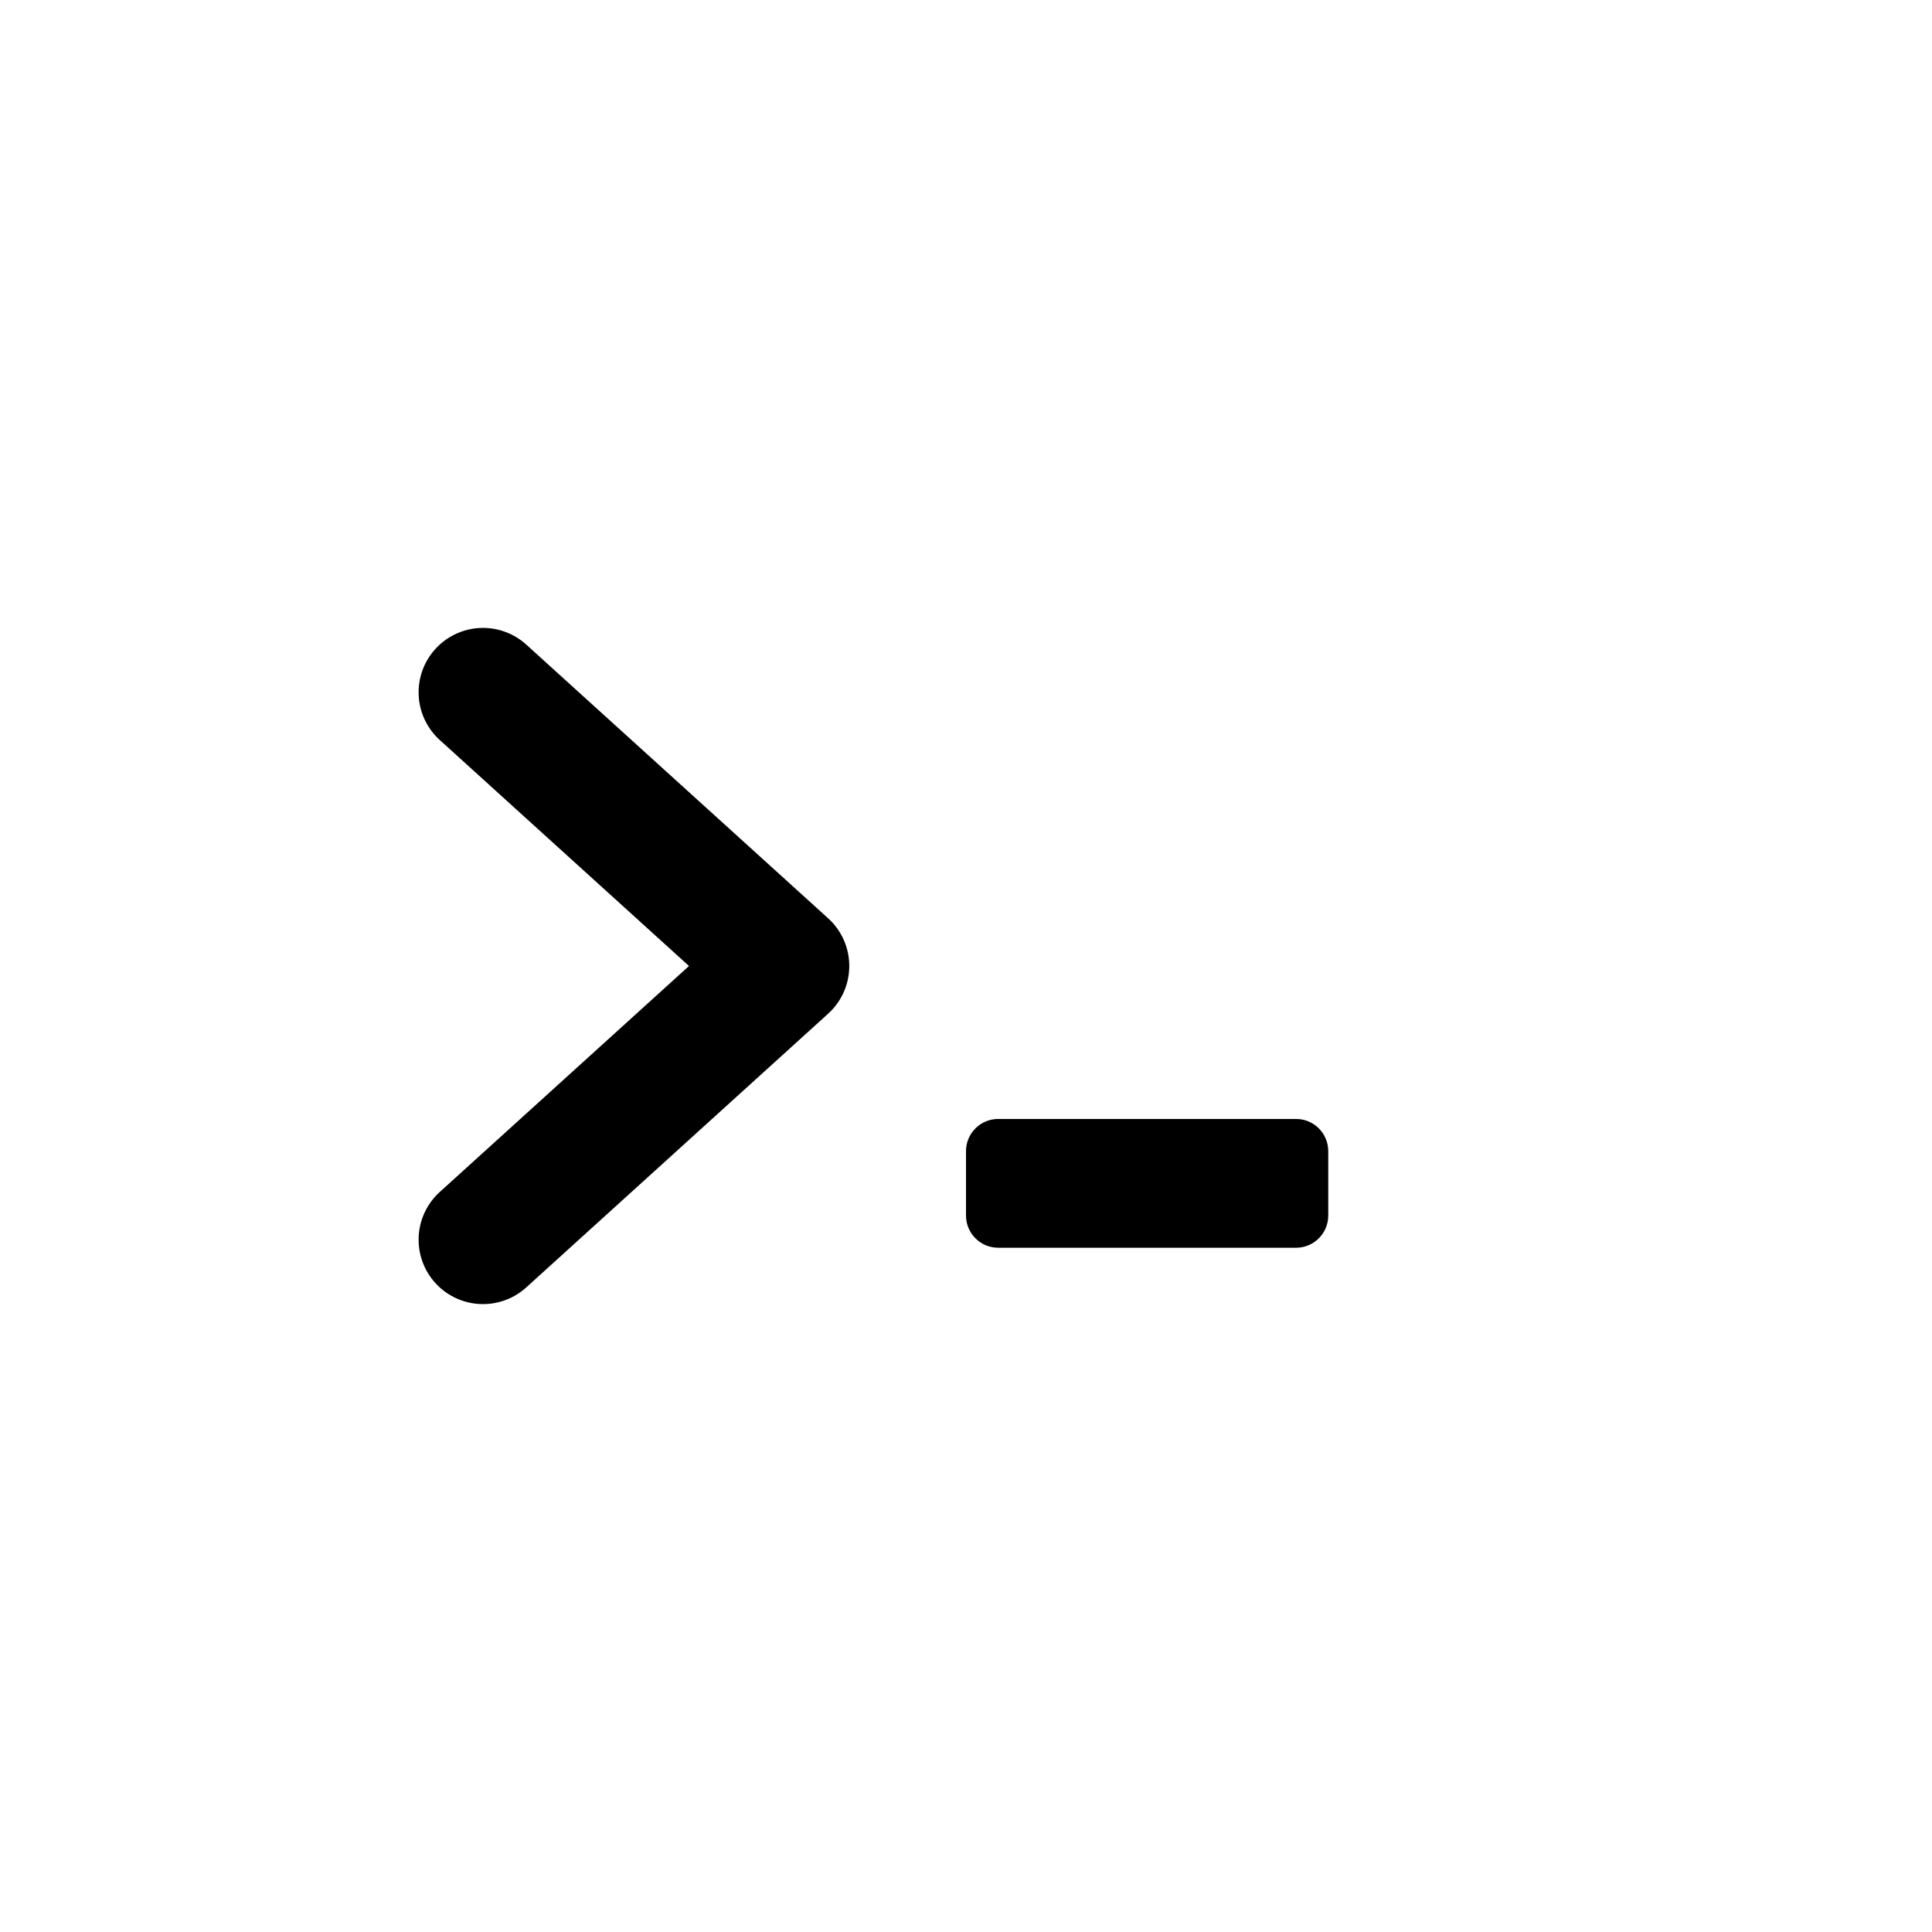
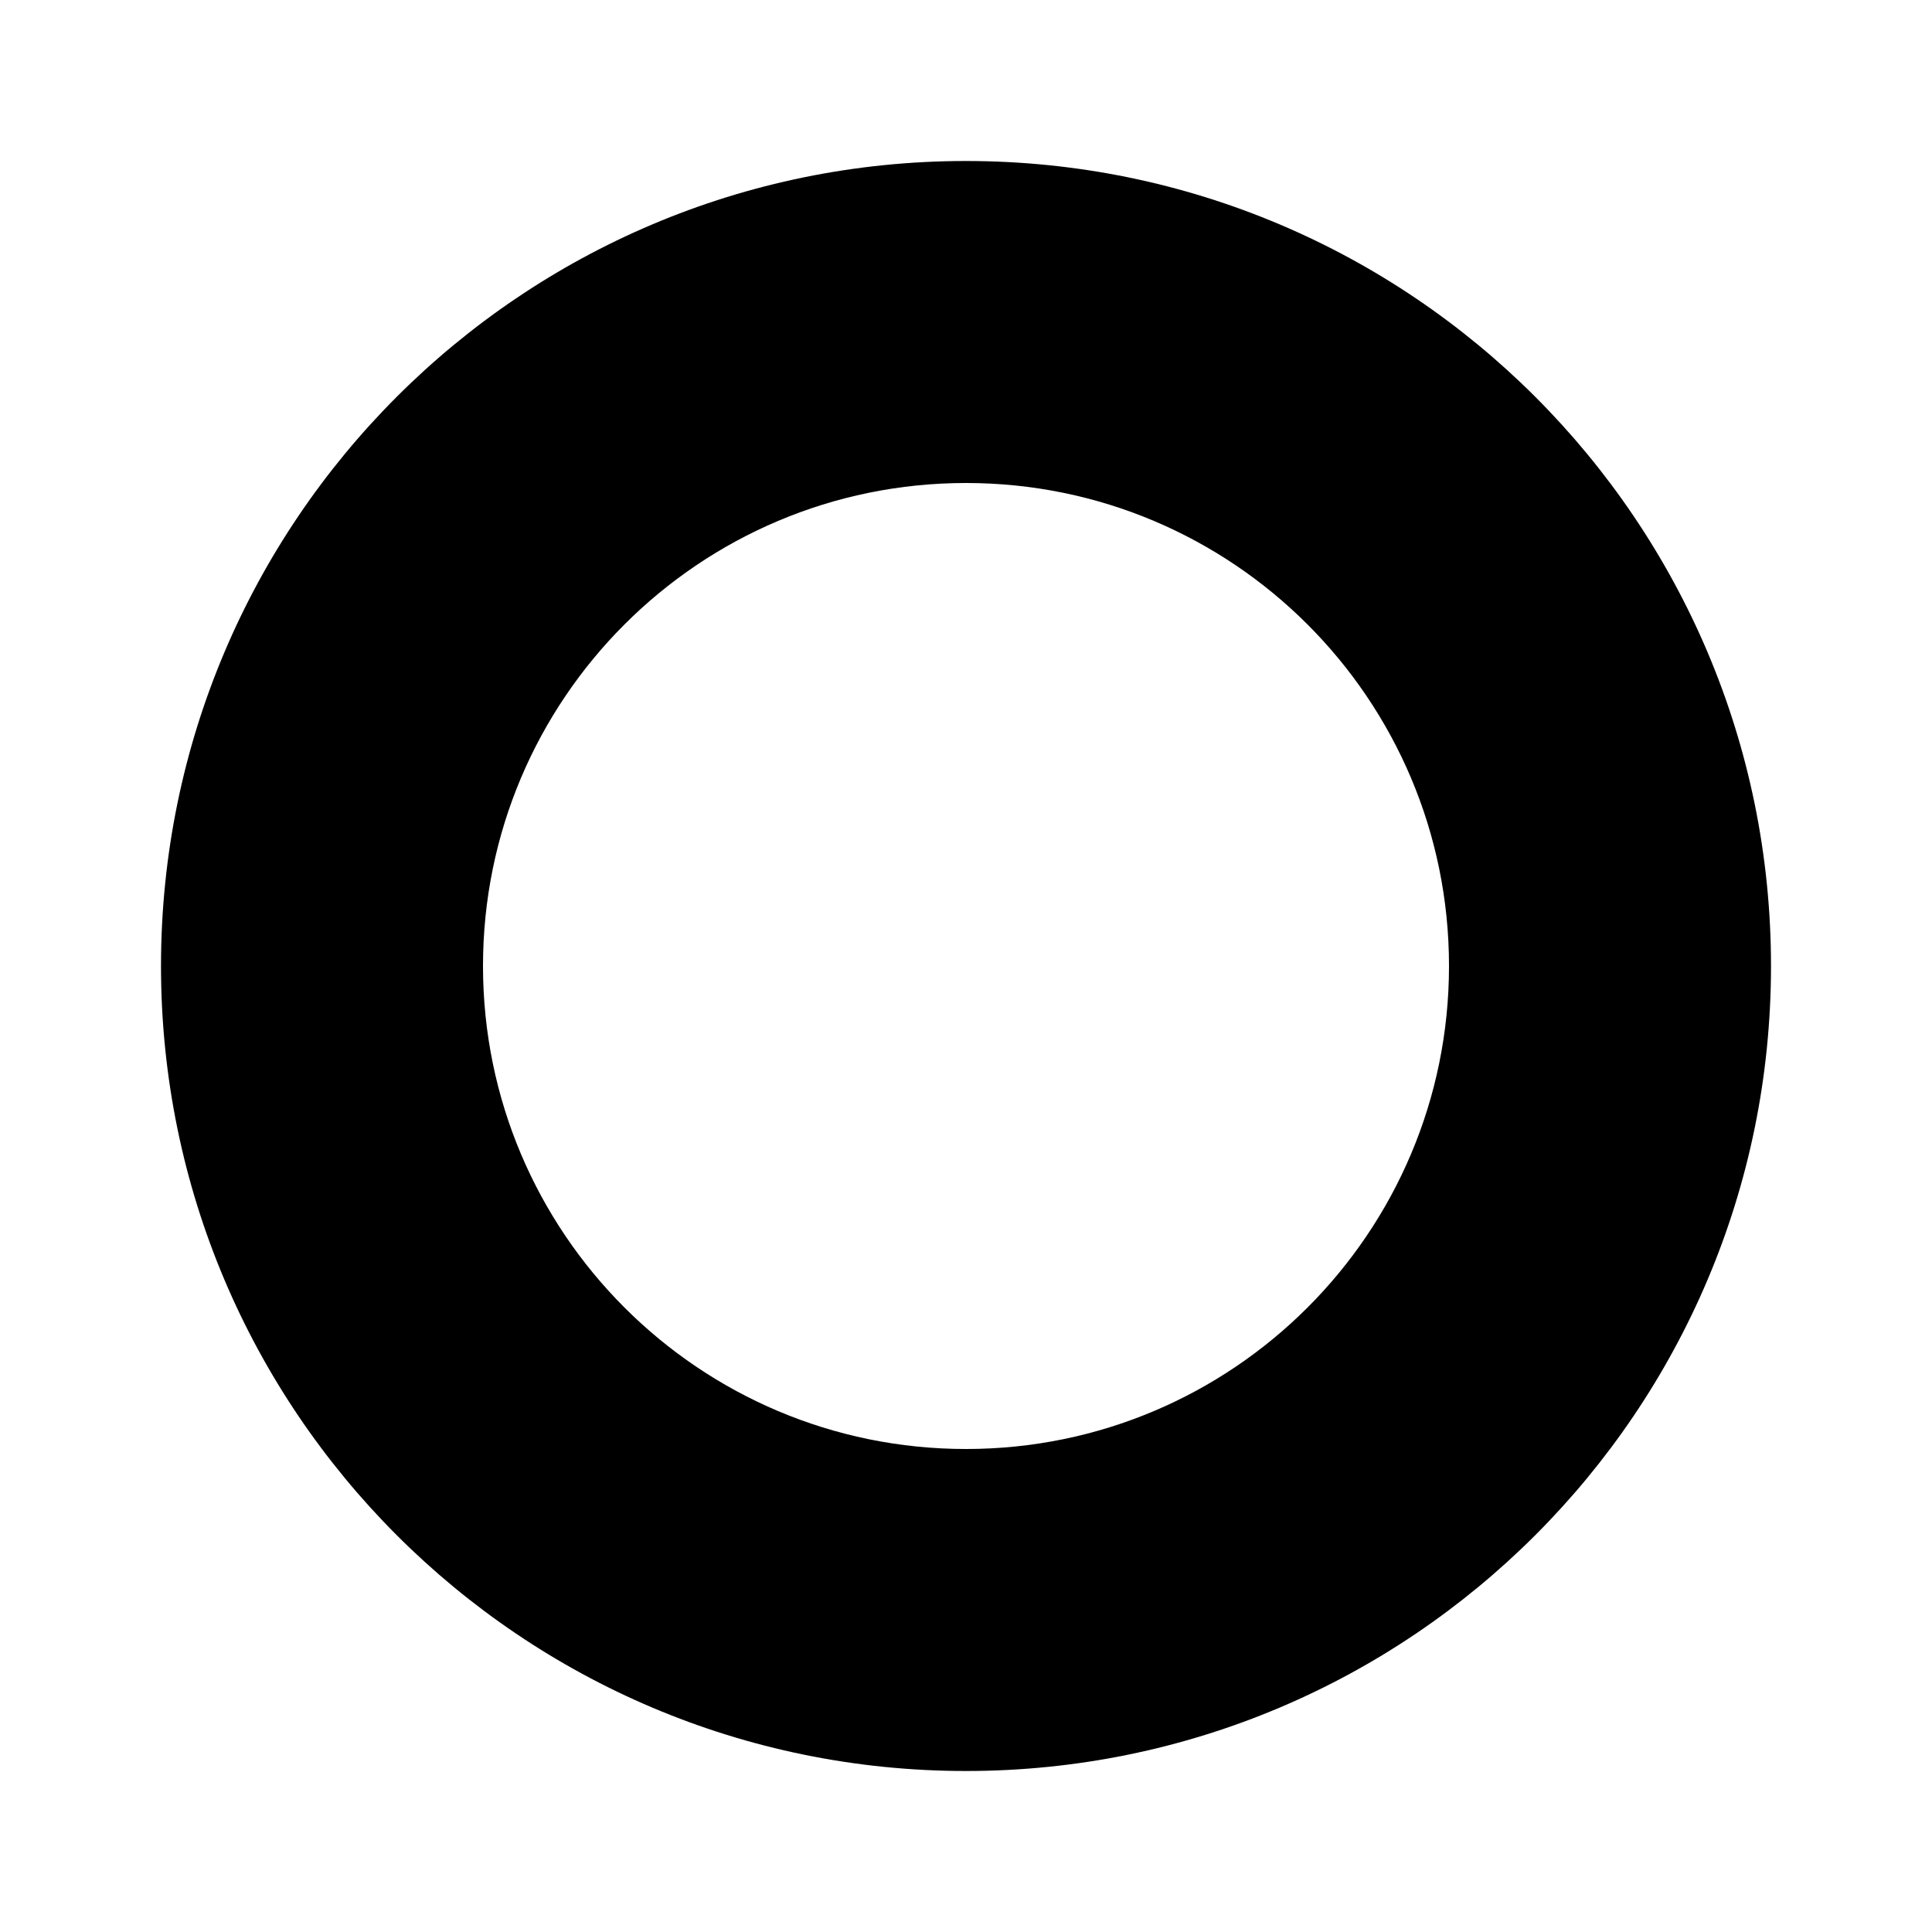
- <svg xmlns="http://www.w3.org/2000/svg" width="24" height="24" viewBox="0 0 24 24" fill="none">
-   <path d="M6 8.6L9.75 12L6 15.4" stroke="currentColor" stroke-width="1.6" stroke-linecap="round" stroke-linejoin="round" />
-   <rect x="12" y="13.9" width="4.5" height="1.6" rx="0.4" fill="currentColor" />
+ <svg xmlns="http://www.w3.org/2000/svg" viewBox="0 0 24 24" fill="currentColor">
+   <path fill-rule="evenodd" clip-rule="evenodd" d="M12 2C6.477 2 2 6.477 2 12s4.477 10 10 10 10-4.477 10-10S17.523 2 12 2zm0 4a6 6 0 100 12A6 6 0 0012 6z" />
</svg>
